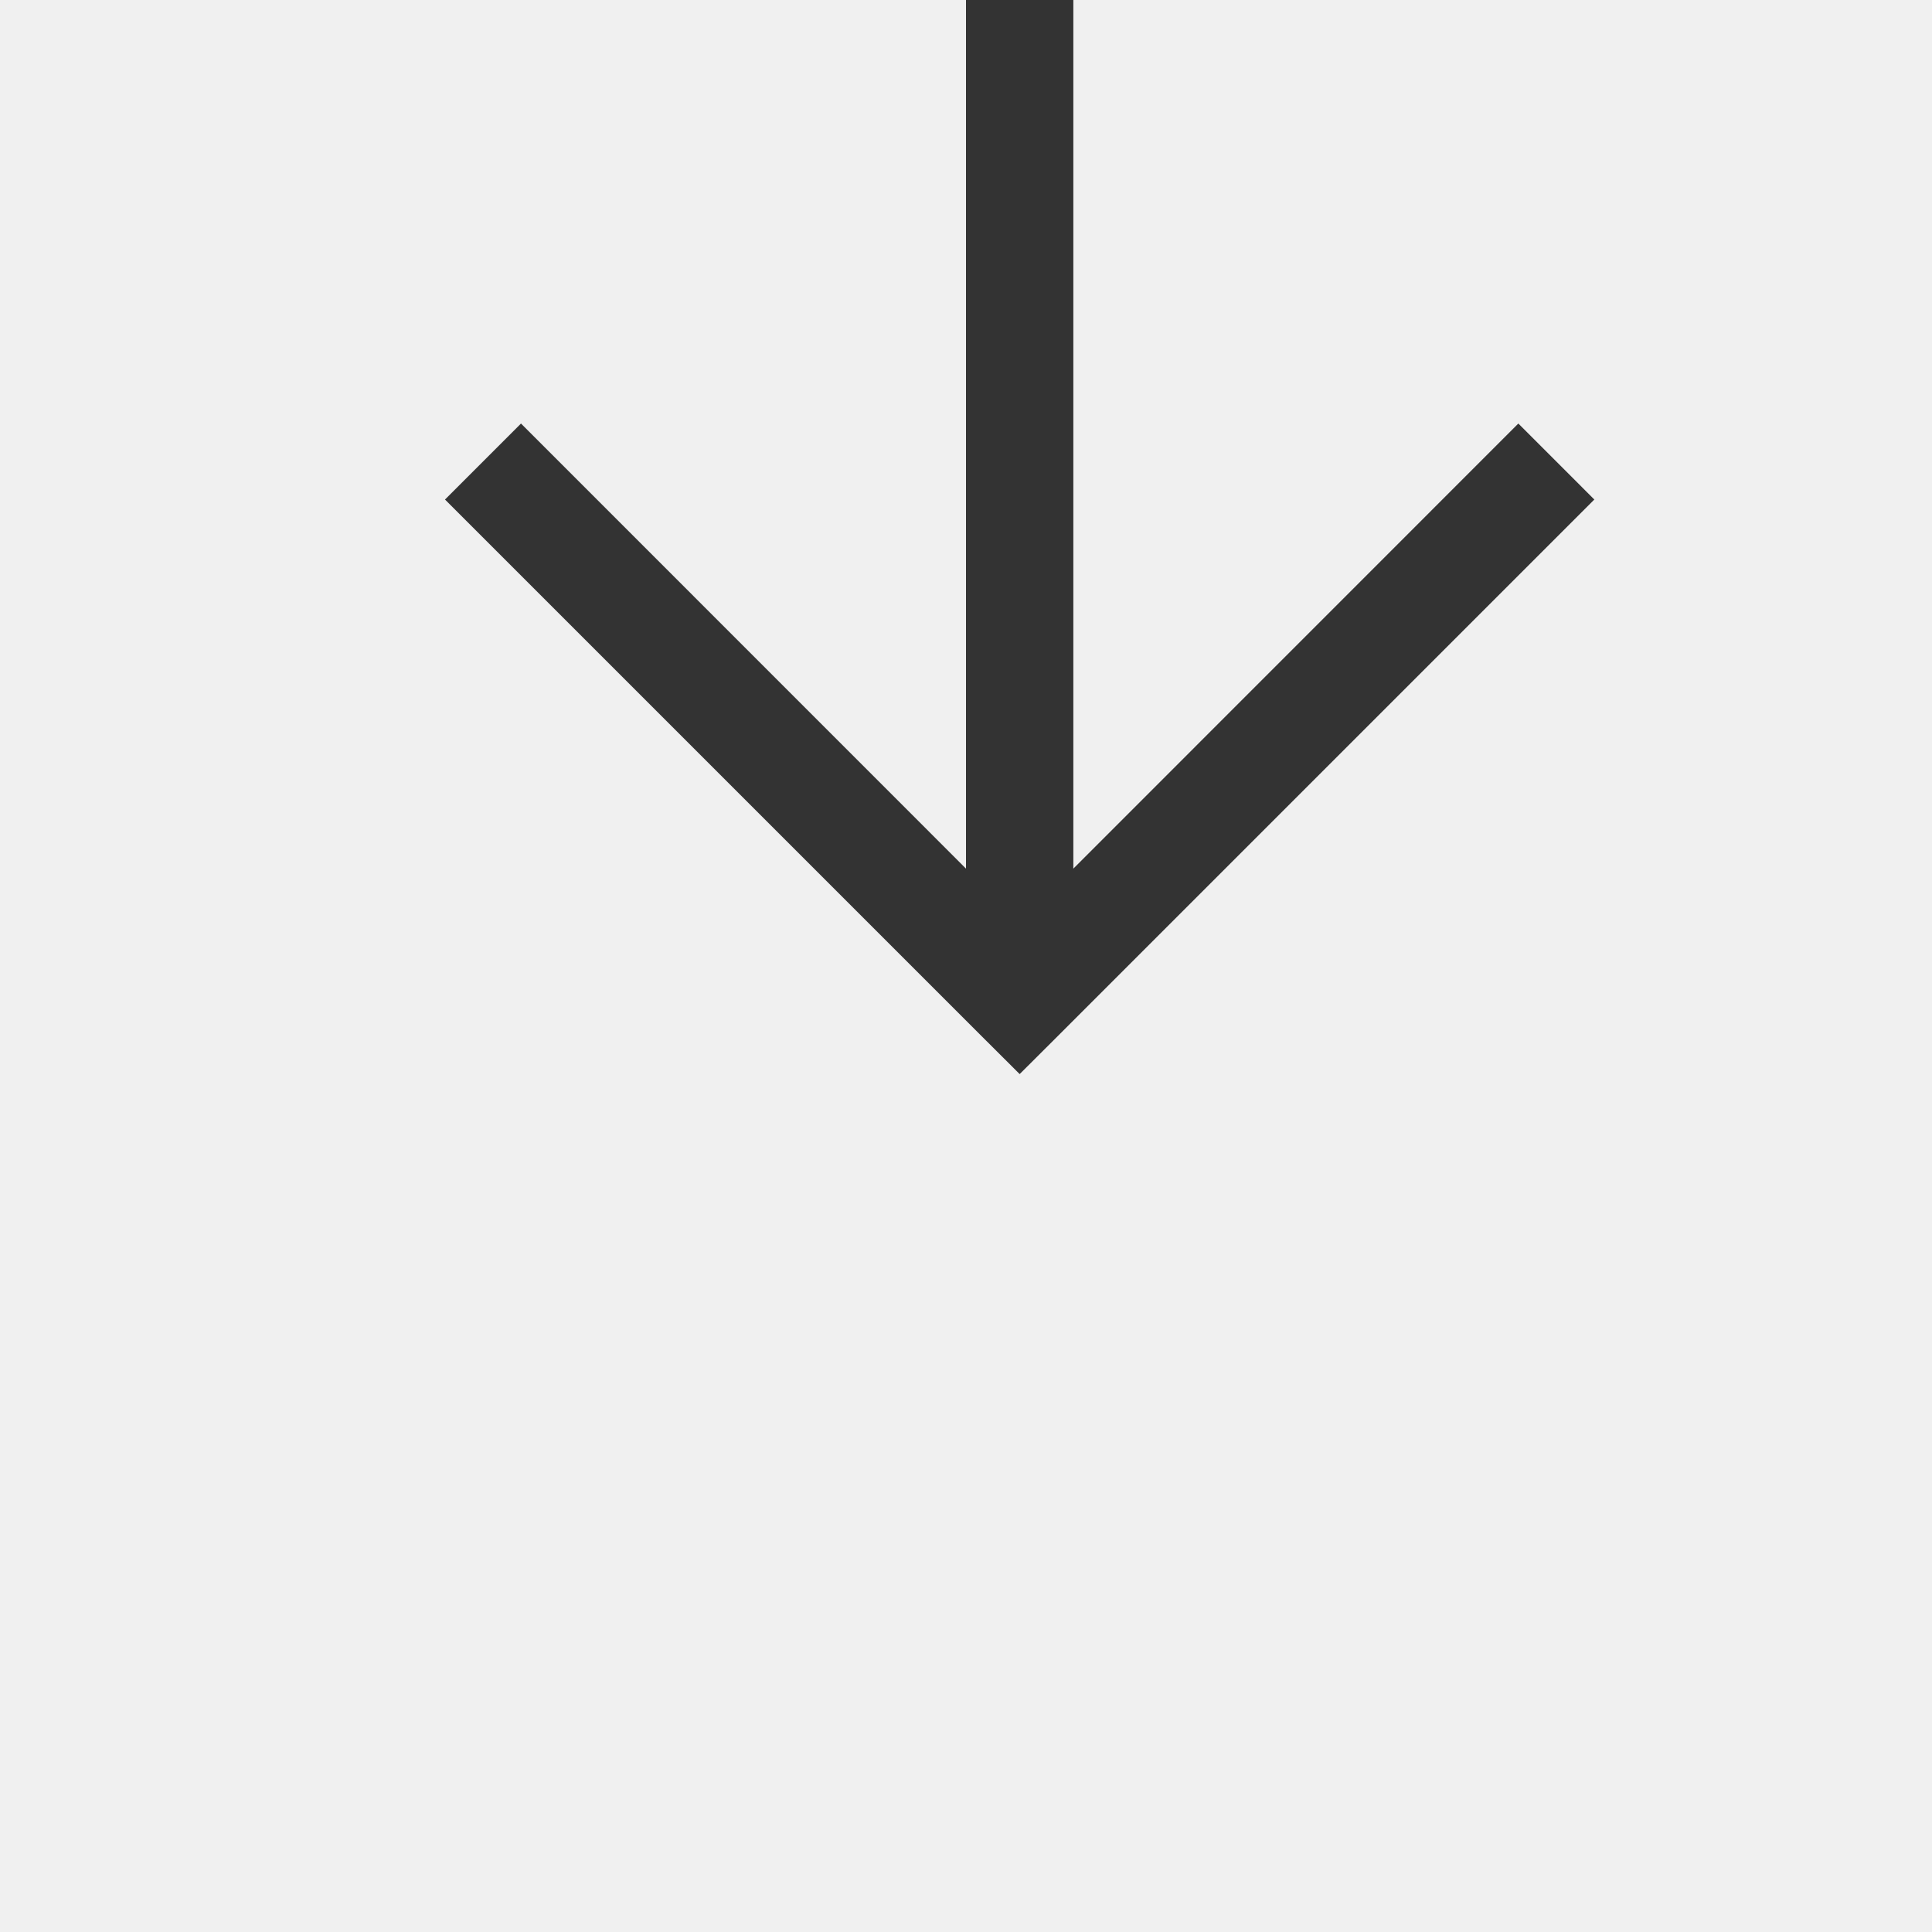
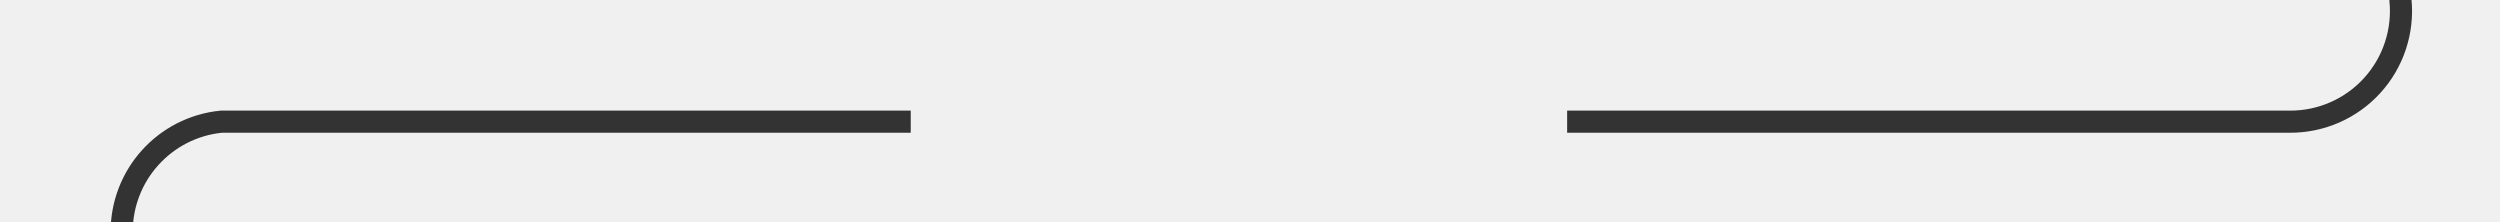
- <svg xmlns="http://www.w3.org/2000/svg" version="1.1" width="18px" height="18px" preserveAspectRatio="xMinYMid meet" viewBox="272 6550  18 16">
-   <path d="M 281.5 6509  L 281.5 6558  " stroke-width="1" stroke="#333333" fill="none" />
-   <path d="M 286.146 6552.946  L 281.5 6557.593  L 276.854 6552.946  L 276.146 6553.654  L 281.146 6558.654  L 281.5 6559.007  L 281.854 6558.654  L 286.854 6553.654  L 286.146 6552.946  Z " fill-rule="nonzero" fill="#333333" stroke="none" />
+ <svg xmlns="http://www.w3.org/2000/svg" version="1.1" width="113px" height="10px" preserveAspectRatio="xMinYMid meet" viewBox="198 4396  113 8">
+   <defs>
+     <mask fill="white" id="clip668">
+       <path d="M 239.165 4387  L 268.835 4387  L 268.835 4412  L 239.165 4412  Z M 194 4346  L 309 4346  L 309 4465  L 194 4465  Z " fill-rule="evenodd" />
+     </mask>
+   </defs>
+   <path d="M 306.5 4346  L 306.5 4395  A 5 5 0 0 1 301.5 4400.5 L 208 4400.5  A 5 5 0 0 0 203.5 4405.5 L 203.5 4455  " stroke-width="1" stroke="#333333" fill="none" mask="url(#clip668)" />
+   <path d="M 208.146 4449.946  L 203.5 4454.593  L 198.854 4449.946  L 198.146 4450.654  L 203.146 4455.654  L 203.5 4456.007  L 203.854 4455.654  L 208.854 4450.654  L 208.146 4449.946  Z " fill-rule="nonzero" fill="#333333" stroke="none" mask="url(#clip668)" />
</svg>
